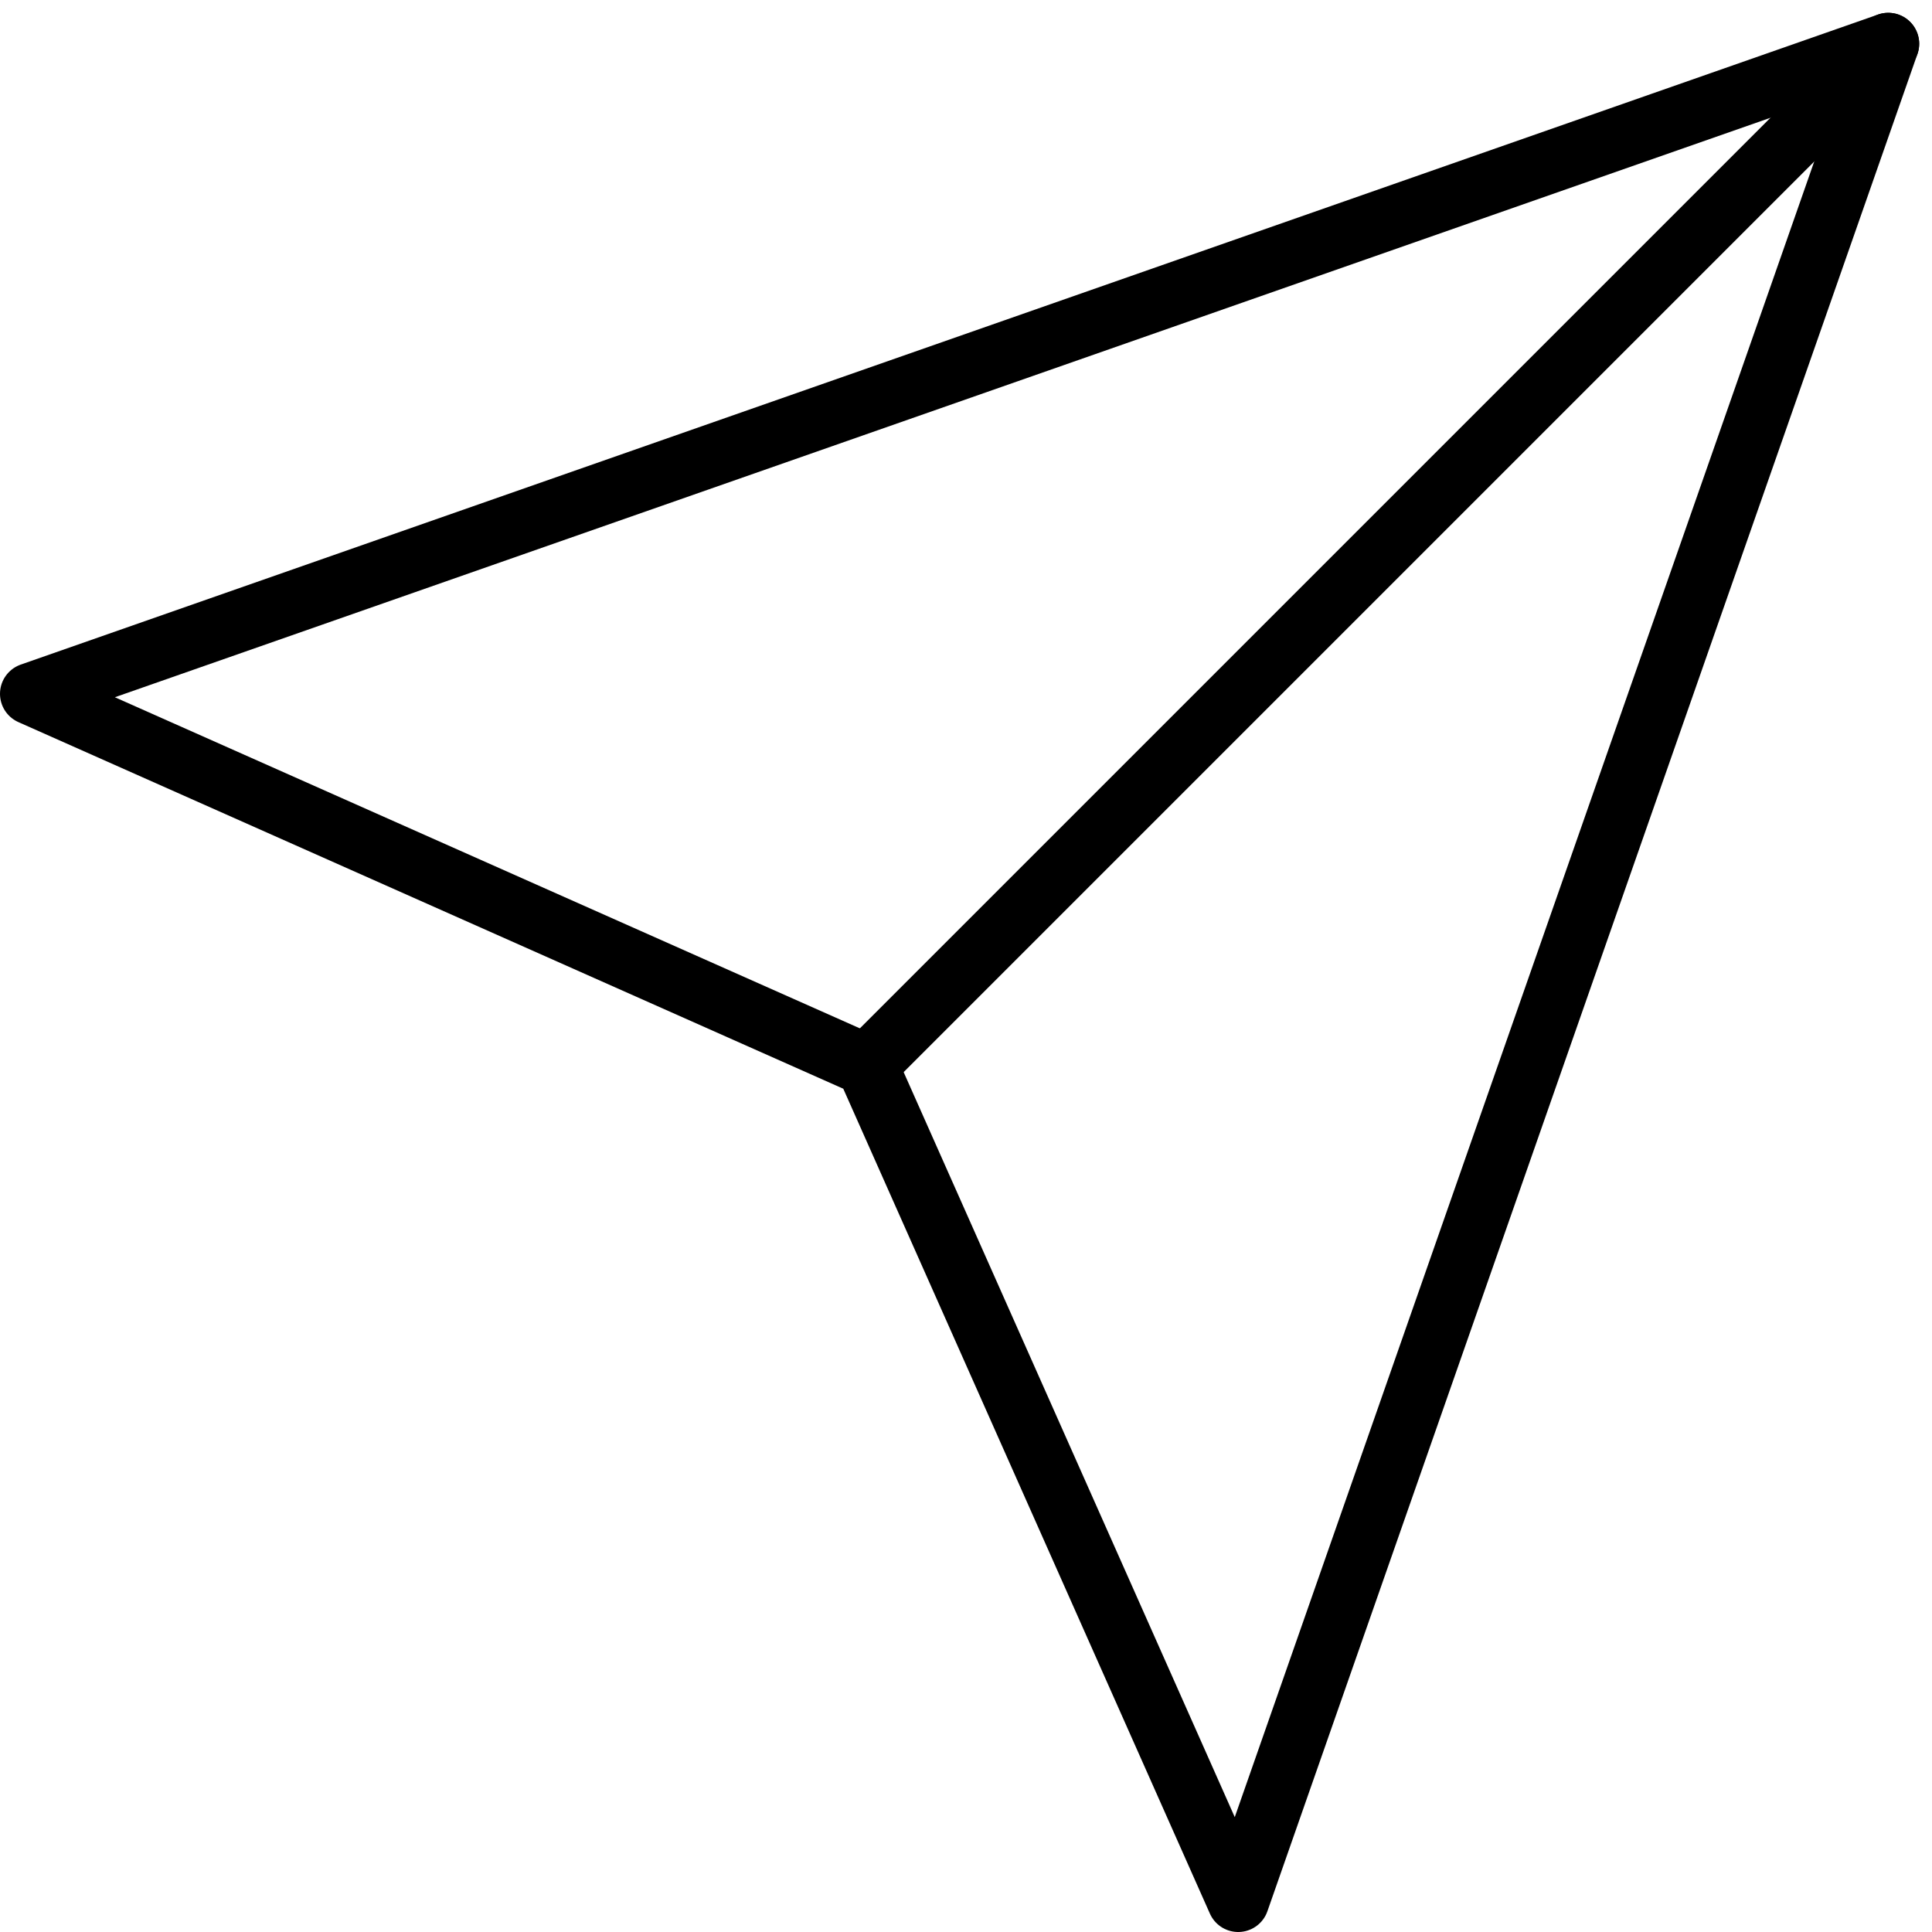
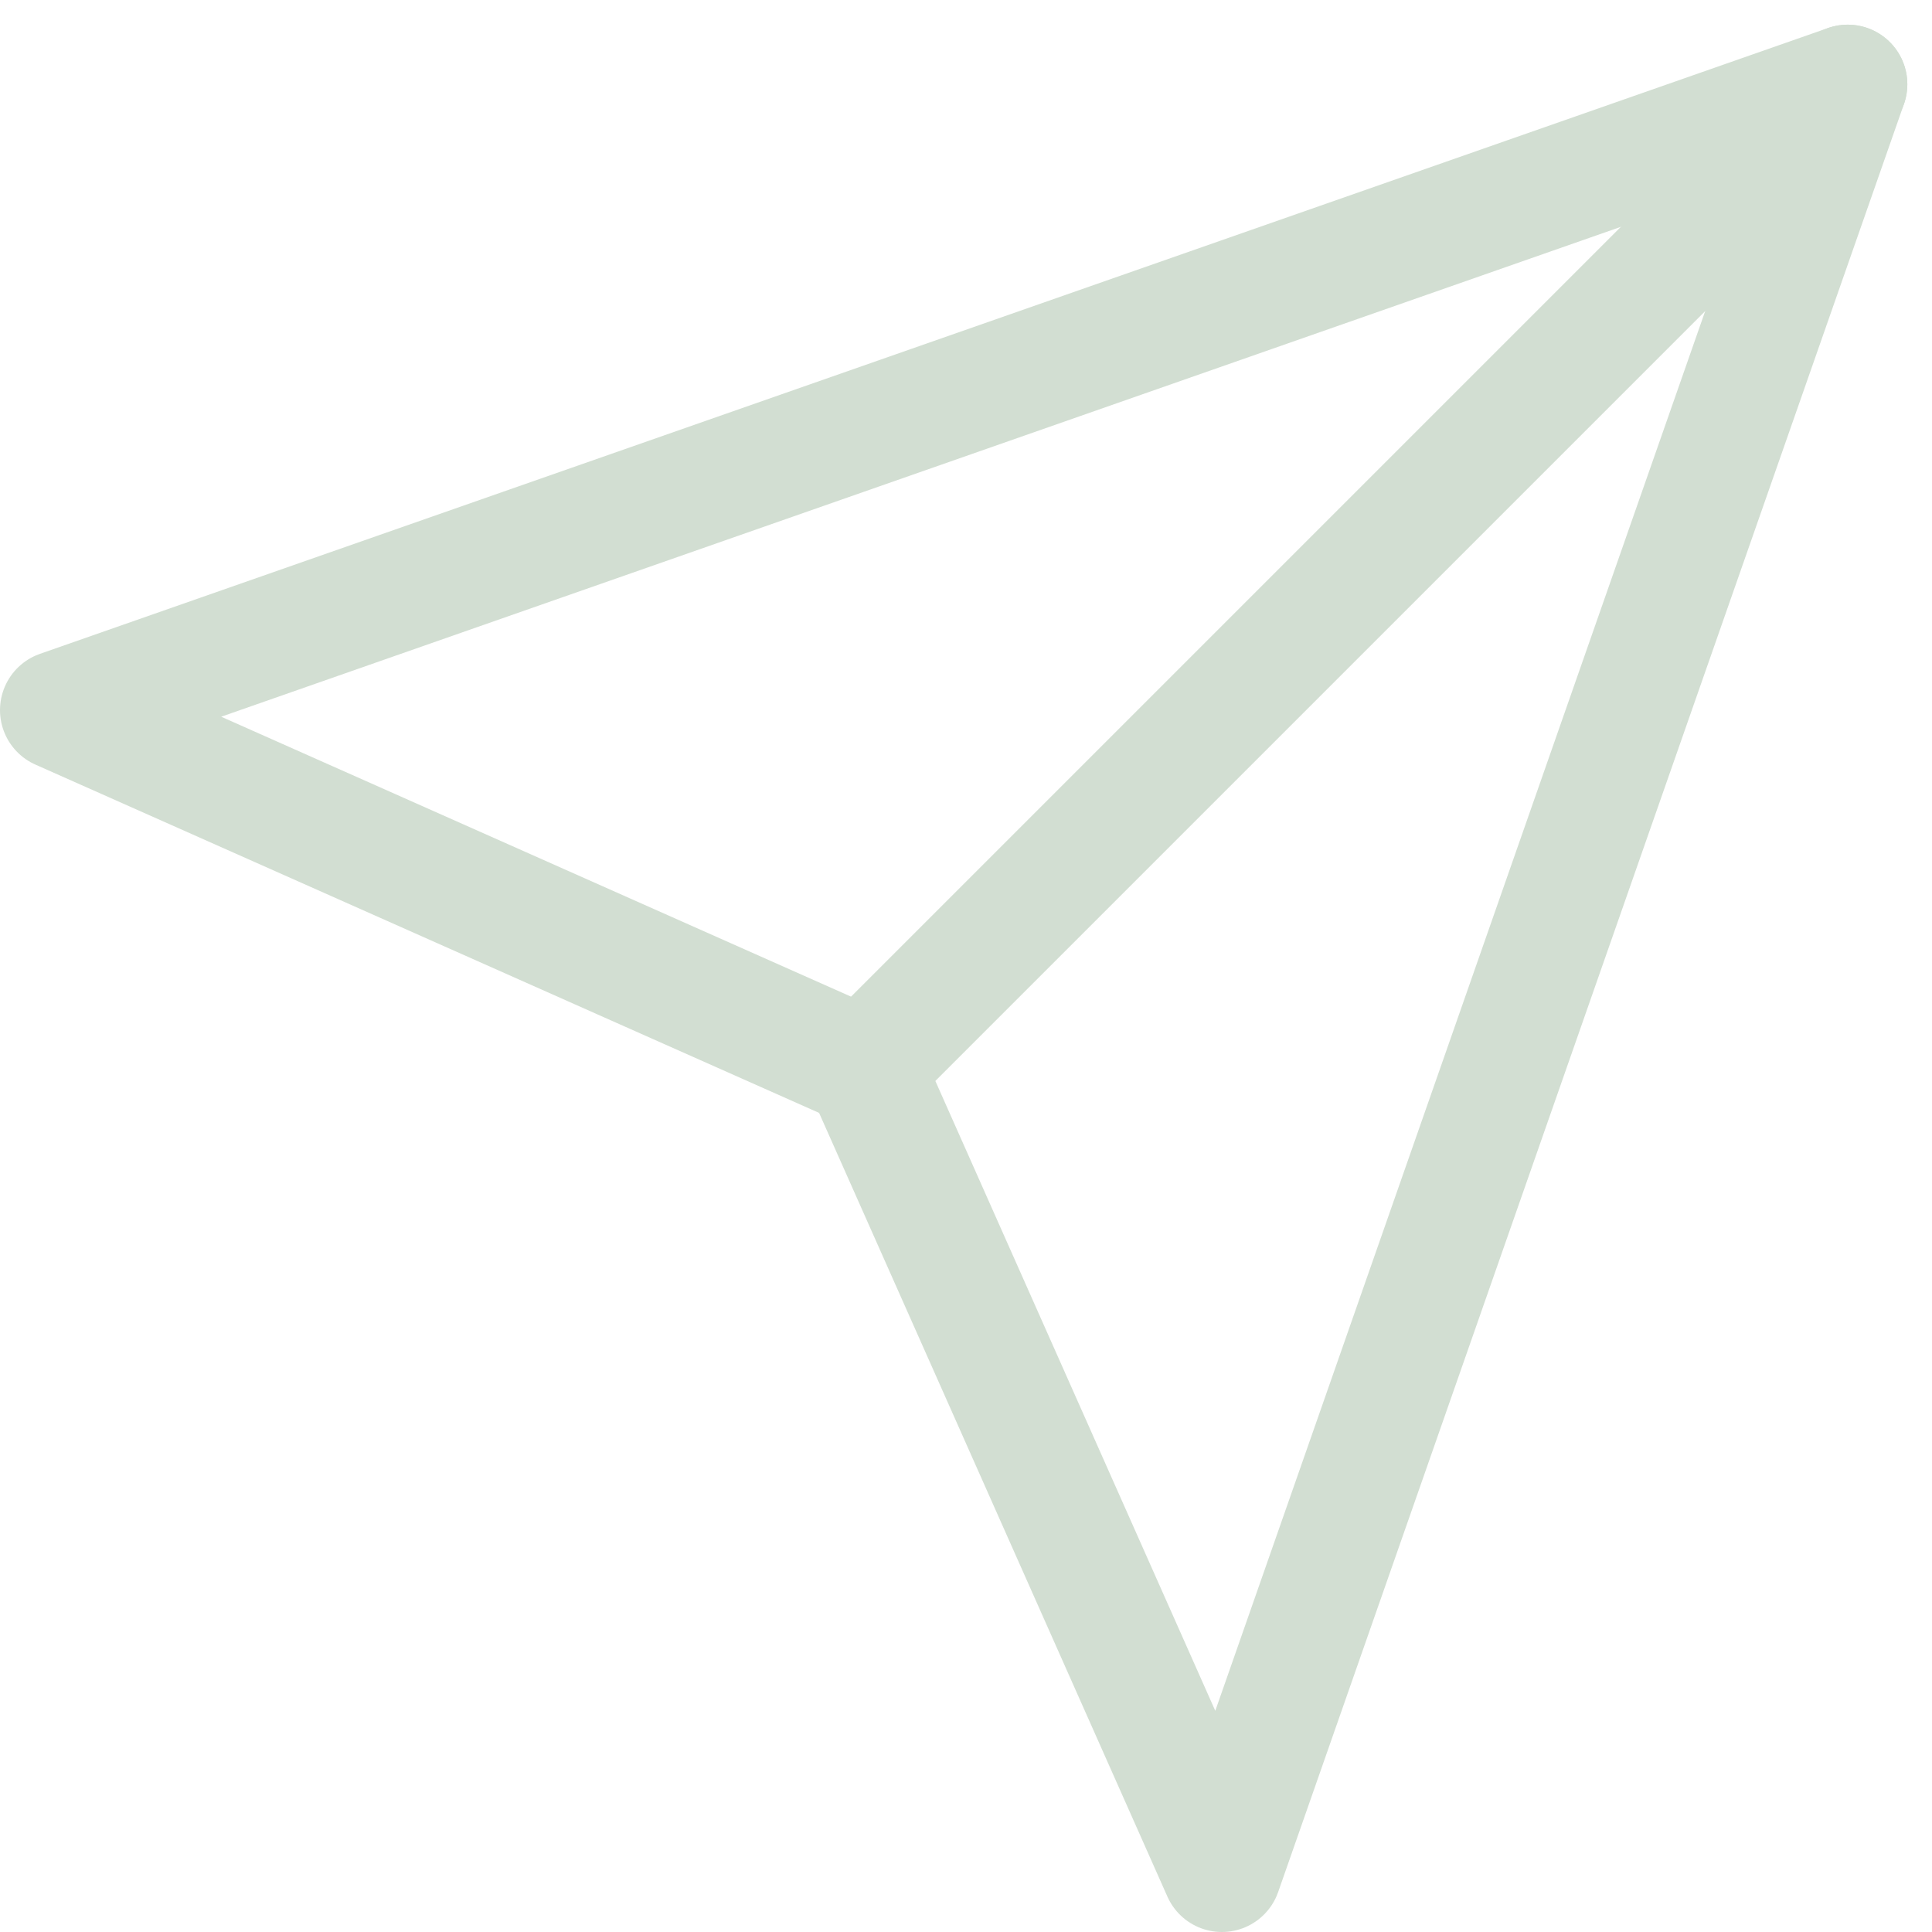
- <svg xmlns="http://www.w3.org/2000/svg" width="31.207" height="31.207" viewBox="0 0 31.207 31.207">
-   <g id="send" transform="translate(-1.5 -56.293)">
-     <line id="Line_6" data-name="Line 6" x1="16.5" y2="16.5" transform="translate(15.5 57)" fill="none" stroke="#000" stroke-linecap="round" stroke-linejoin="round" stroke-width="1" />
-     <path id="Path_12" data-name="Path 12" d="M32,2,21.5,32l-6-13.5L2,12.5Z" transform="translate(0 55)" fill="none" stroke="#000" stroke-linecap="round" stroke-linejoin="round" stroke-width="1" />
+ <svg xmlns="http://www.w3.org/2000/svg" width="32.414" height="32.414" viewBox="0 0 32.414 32.414">
+   <g id="send" transform="translate(-1 -55.586)">
+     <path id="Path_119" data-name="Path 119" d="M16.5,0,0,16.5" transform="translate(15.5 57)" fill="none" stroke="#d2ded2" stroke-linecap="round" stroke-width="2" />
+     <path id="Path_12" data-name="Path 12" d="M32,2,21.5,32l-6-13.5L2,12.5Z" transform="translate(0 55)" fill="none" stroke="#d2ded2" stroke-linecap="round" stroke-linejoin="round" stroke-width="2" />
  </g>
</svg>
